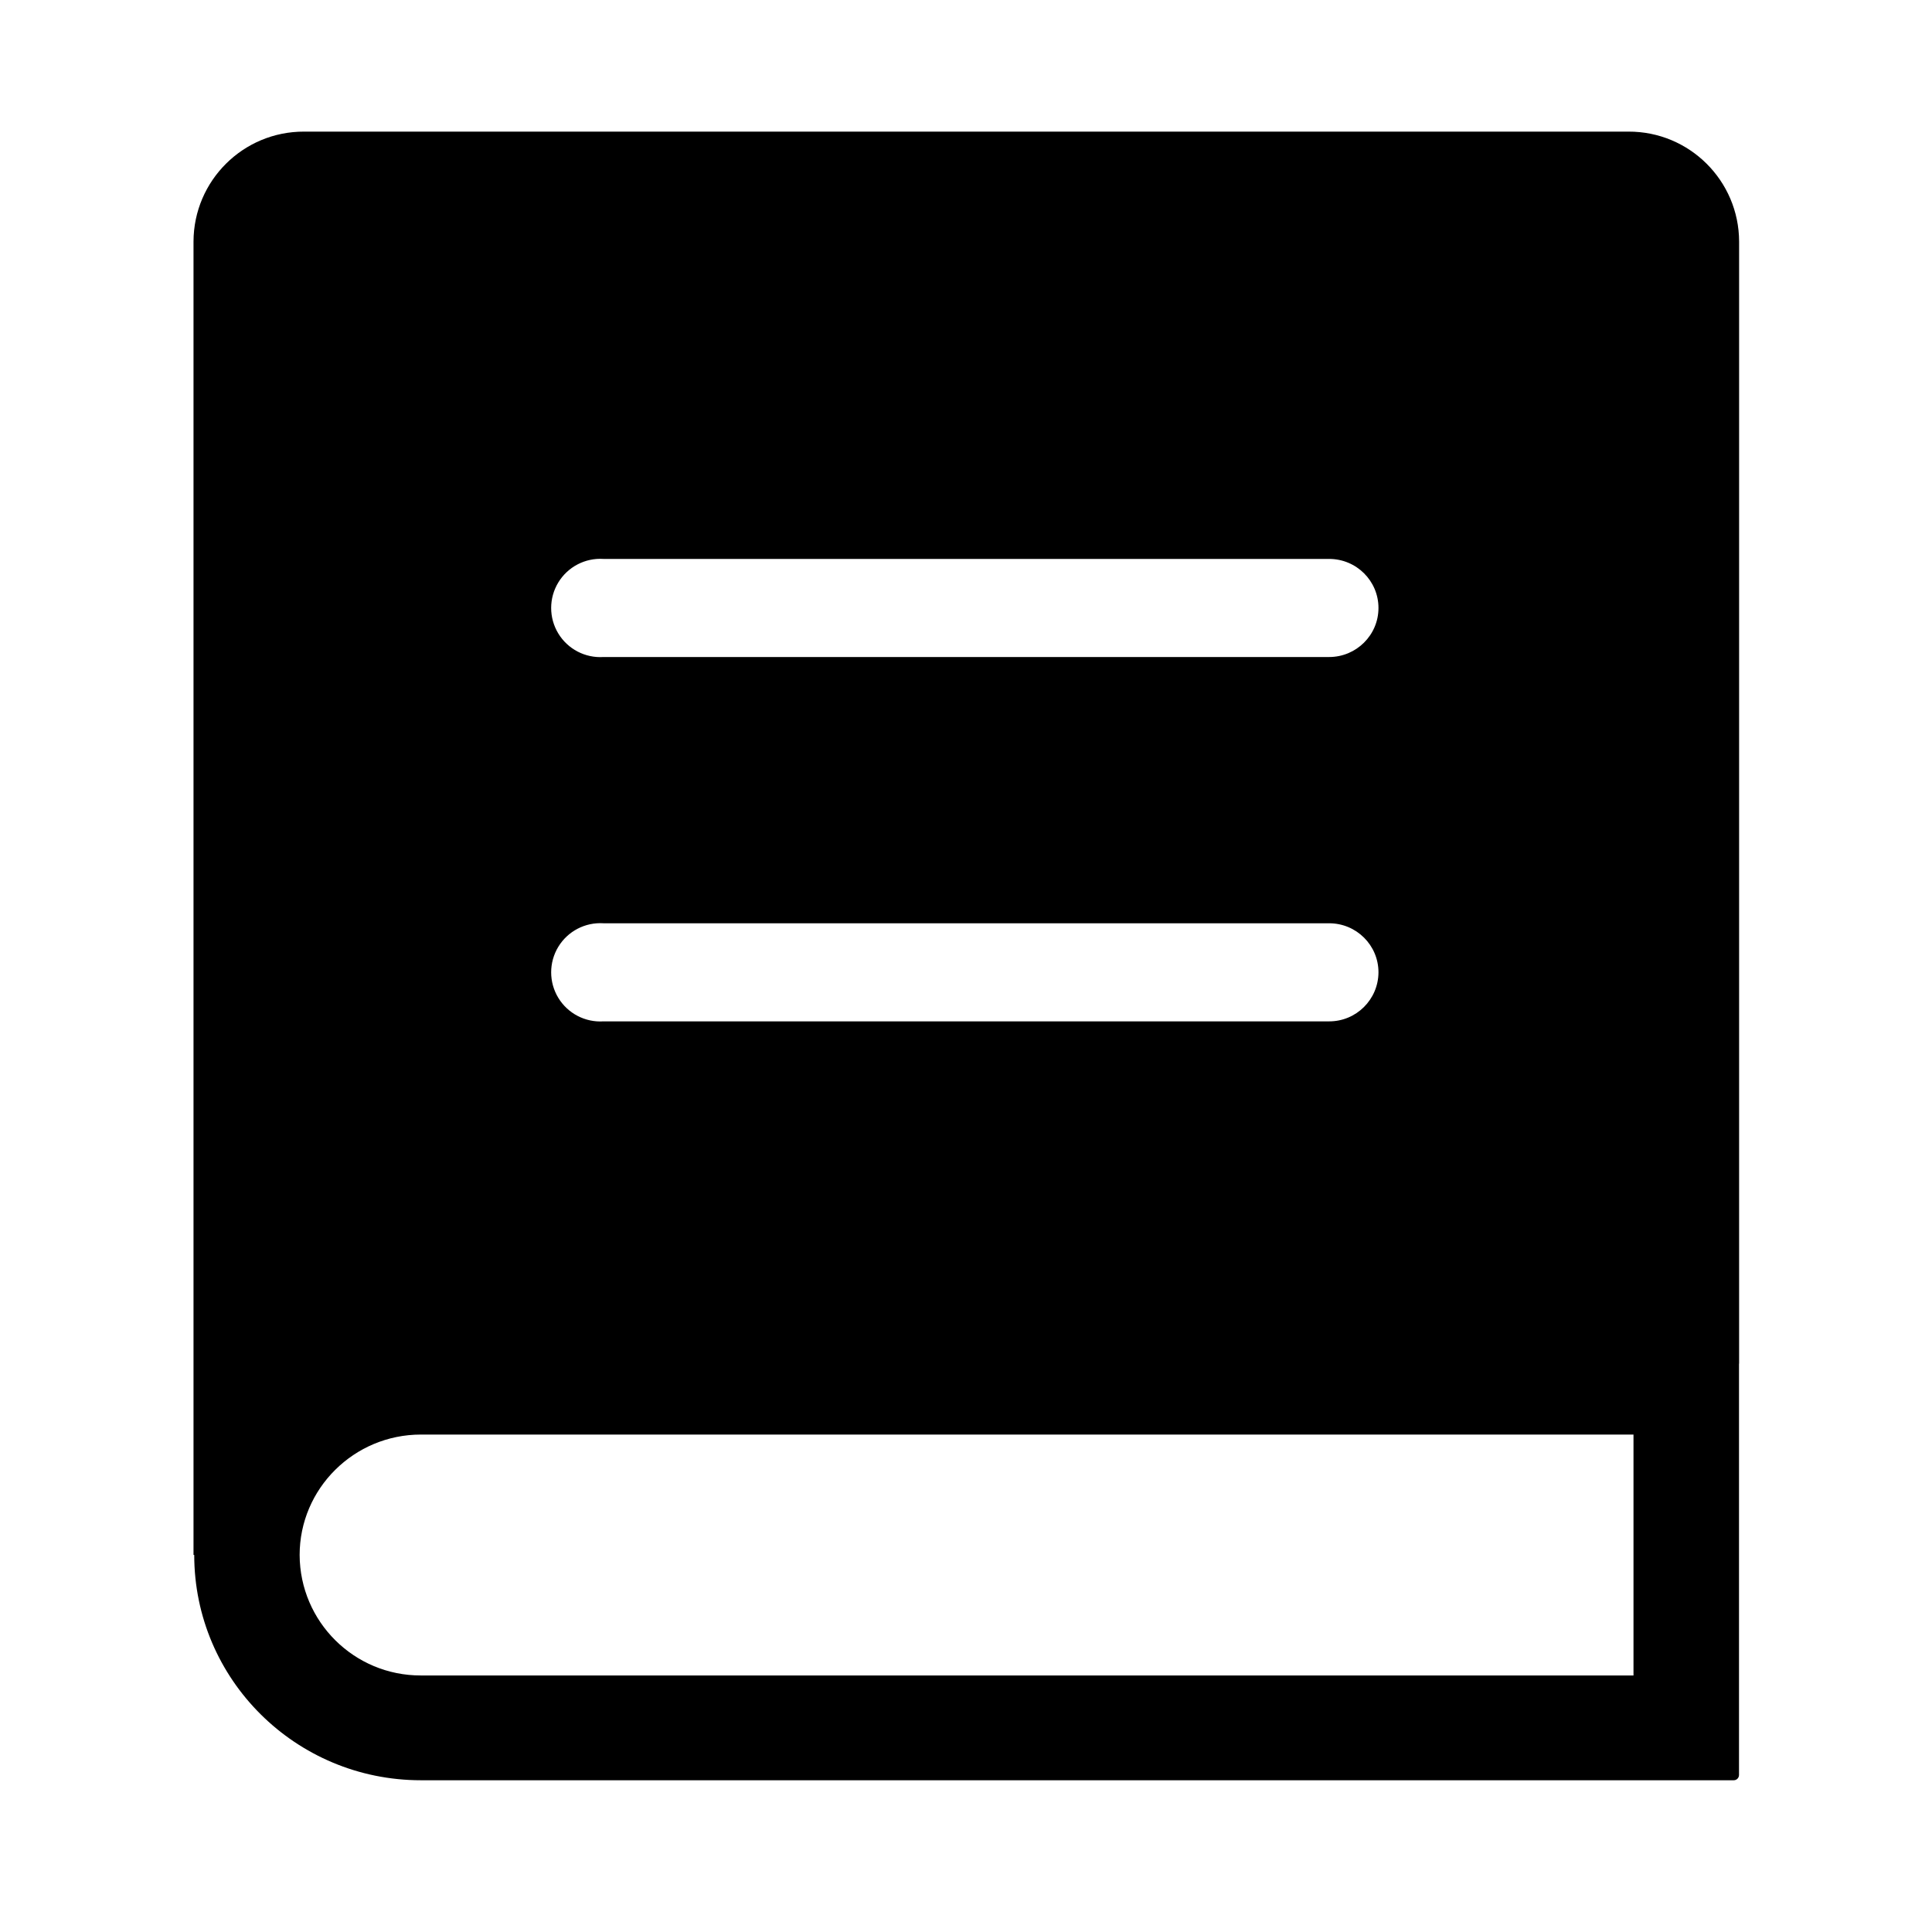
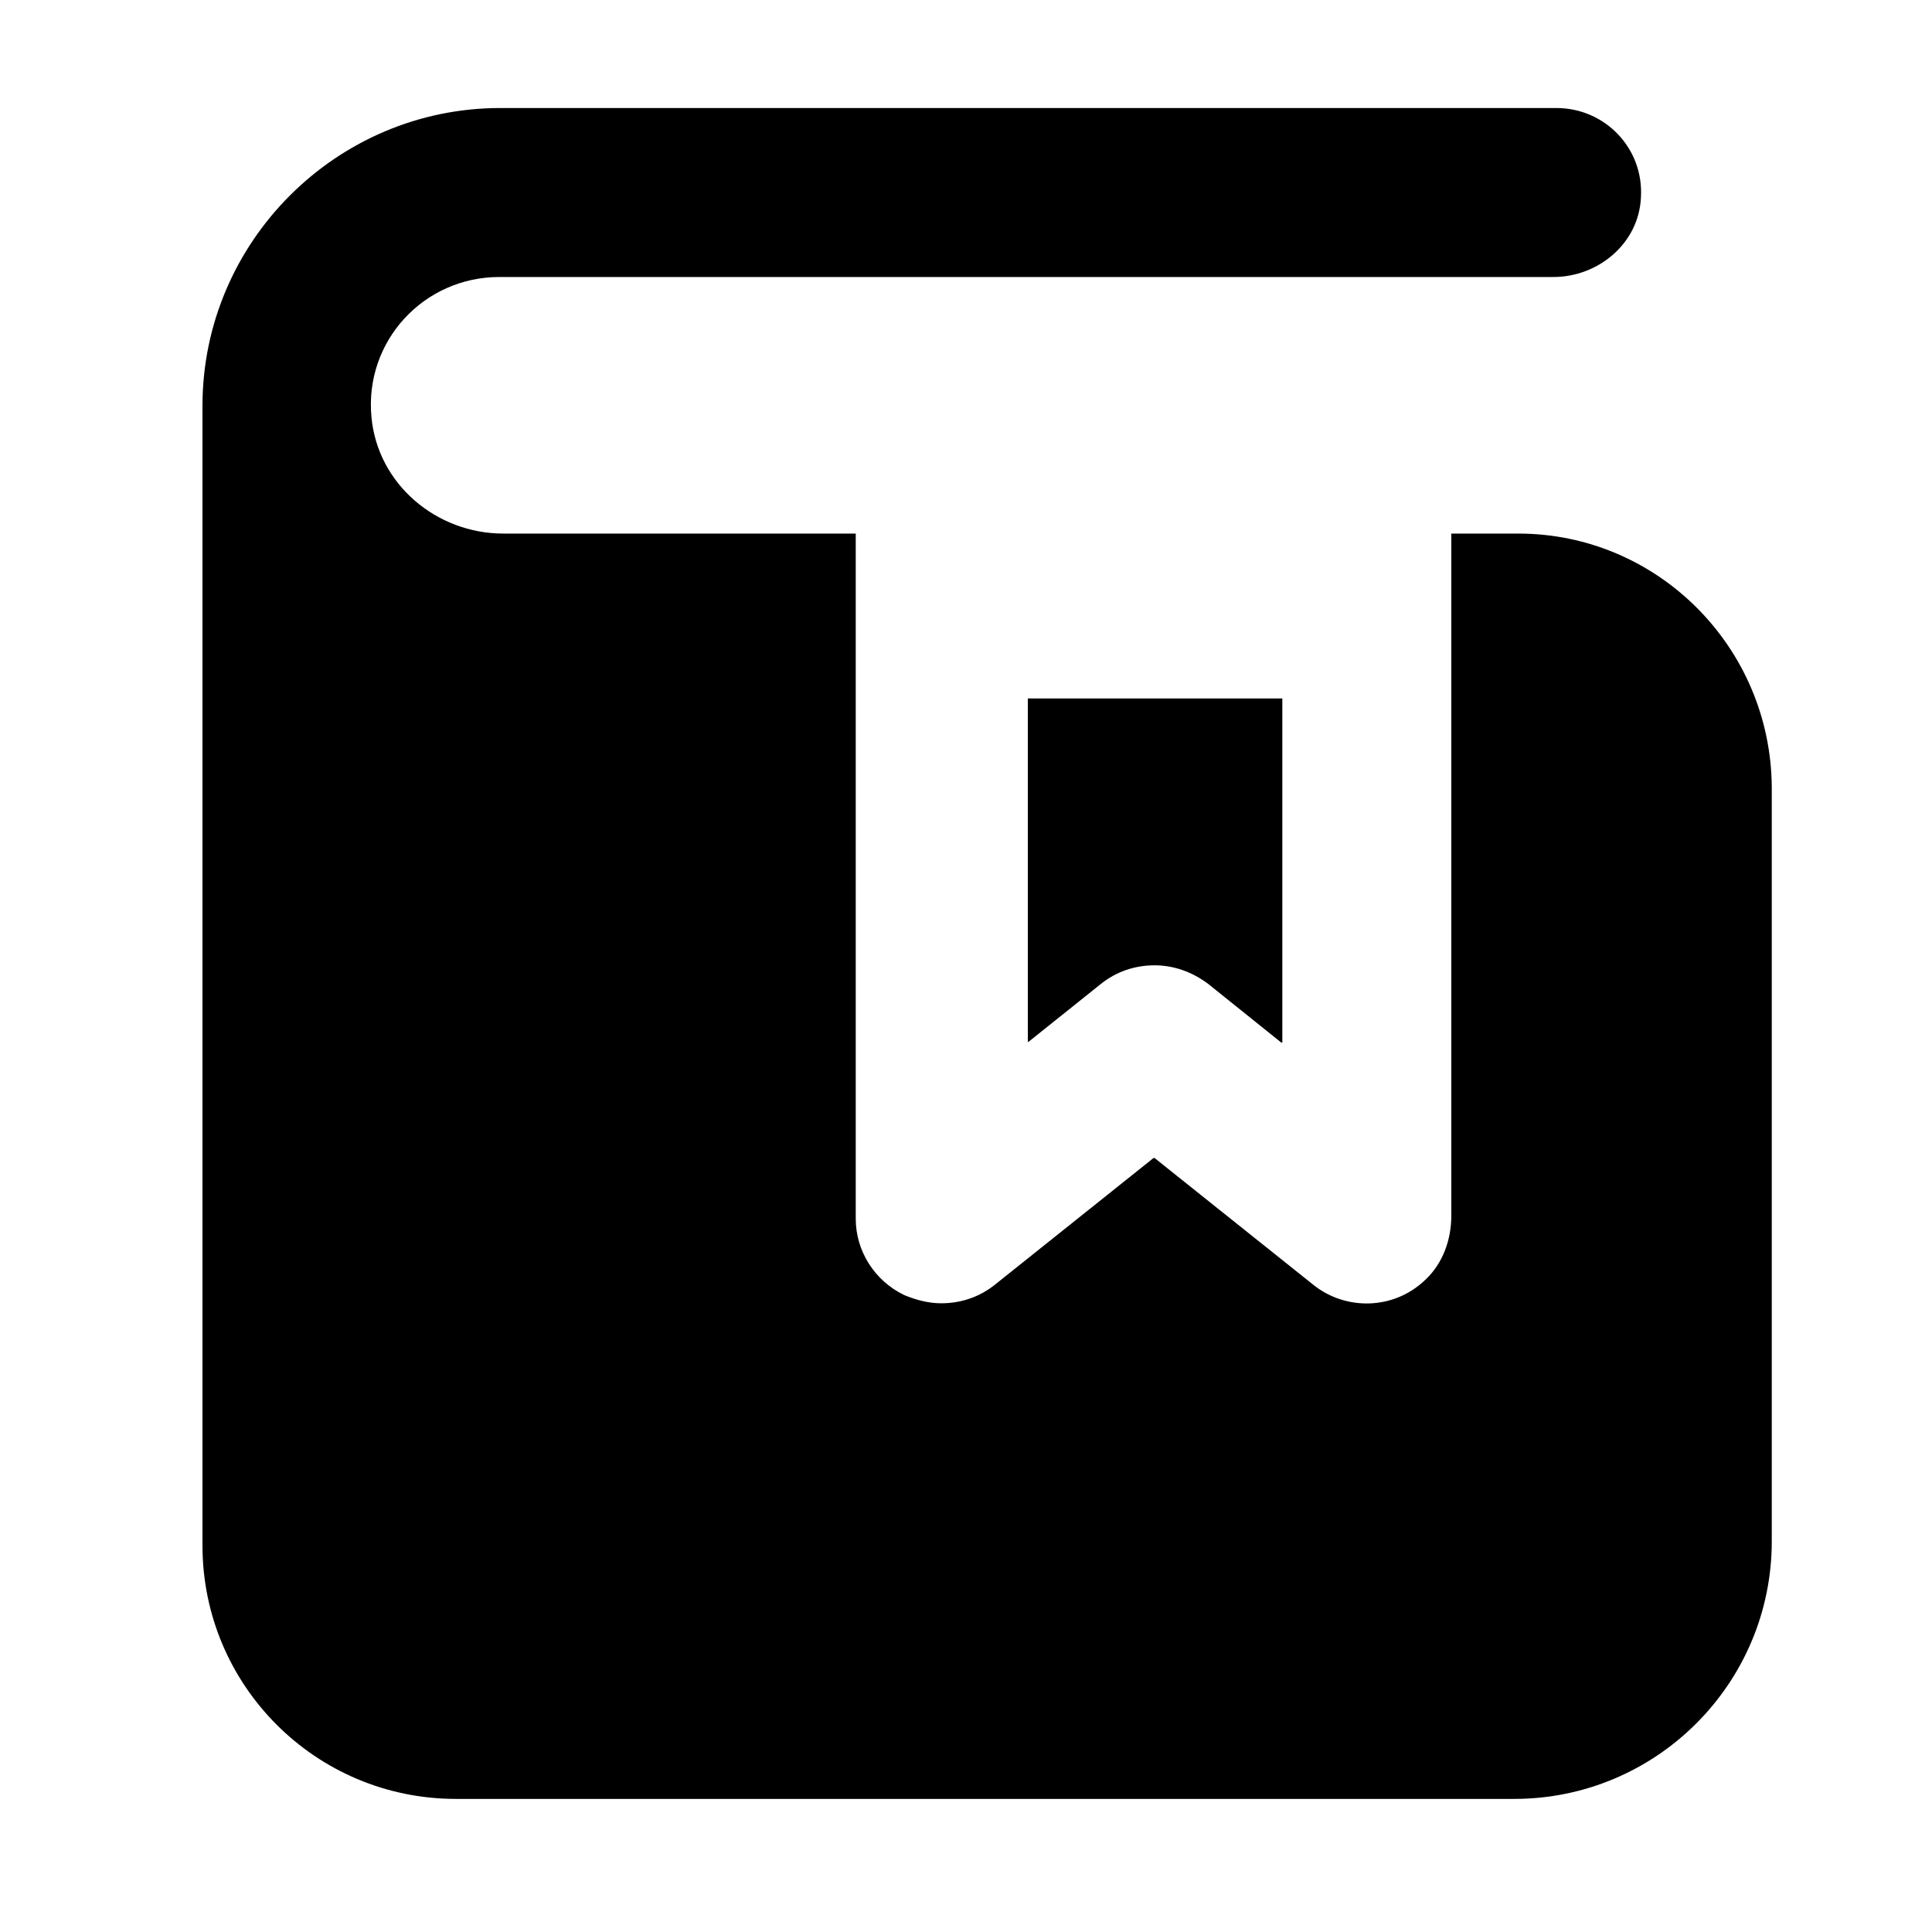
- <svg xmlns="http://www.w3.org/2000/svg" t="1695871526545" class="icon" viewBox="0 0 1024 1024" version="1.1" p-id="1650" width="64" height="64">
-   <path d="M863.109 69.76H161.219a58.436 58.436 0 0 0-58.655 58.272v696.102h0.382c0 65.973 53.794 119.439 120.149 119.439h695.828a2.785 2.785 0 0 0 2.785-2.731v-218.071h0.055V128.032A58.436 58.436 0 0 0 863.109 69.76zM319.87 296.241h384.587c14.473 0 26.16 11.633 26.16 25.996s-11.742 25.996-26.16 25.996H319.87a26.051 26.051 0 1 1 0-51.992z m0 193.113h384.587c14.473 0 26.16 11.633 26.16 25.996a26.105 26.105 0 0 1-26.16 25.996H319.87a26.051 26.051 0 1 1 0-51.992z m545.915 398.677H223.095a64.116 64.116 0 0 1-64.28-63.843c0-35.226 28.836-63.843 64.28-63.843h642.69v127.686z" p-id="1651" />
+ <svg xmlns="http://www.w3.org/2000/svg" t="1736864127187" class="icon" viewBox="0 0 1024 1024" version="1.1" p-id="2818" width="256" height="256">
+   <path d="M804.727 282.806h-35.499v361.54c0 12.561-4.369 25.122-13.653 33.86-16.93 16.384-42.598 16.384-59.529 2.731l-84.105-67.174h-0.546l-84.105 67.174c-8.192 6.554-18.022 9.83-28.399 9.83-6.554 0-13.107-1.638-19.661-4.369-15.838-7.646-25.668-23.484-25.668-40.414V282.806H266.786c-35.499 0-66.628-26.214-69.905-61.713-3.823-40.414 27.853-74.274 67.721-74.274H823.296c24.03 0 45.329-18.022 46.421-42.052 1.638-26.214-19.115-47.514-44.783-47.514H265.148c-86.835 0-157.833 70.997-157.833 157.833v604.023c0 74.274 60.075 134.349 134.349 134.349h560.879c75.366 0 136.533-61.167 136.533-136.533V417.155c-0.546-74.274-60.621-134.349-134.349-134.349z" p-id="2819" />
+   <path d="M583.543 521.466c8.192-6.554 18.022-9.83 28.399-9.83 9.83 0 19.661 3.277 28.399 9.83l38.775 31.13h0.546V370.187H544.768v181.862s0 0.546 0.546 0l38.229-30.583z" p-id="2820" />
</svg>
